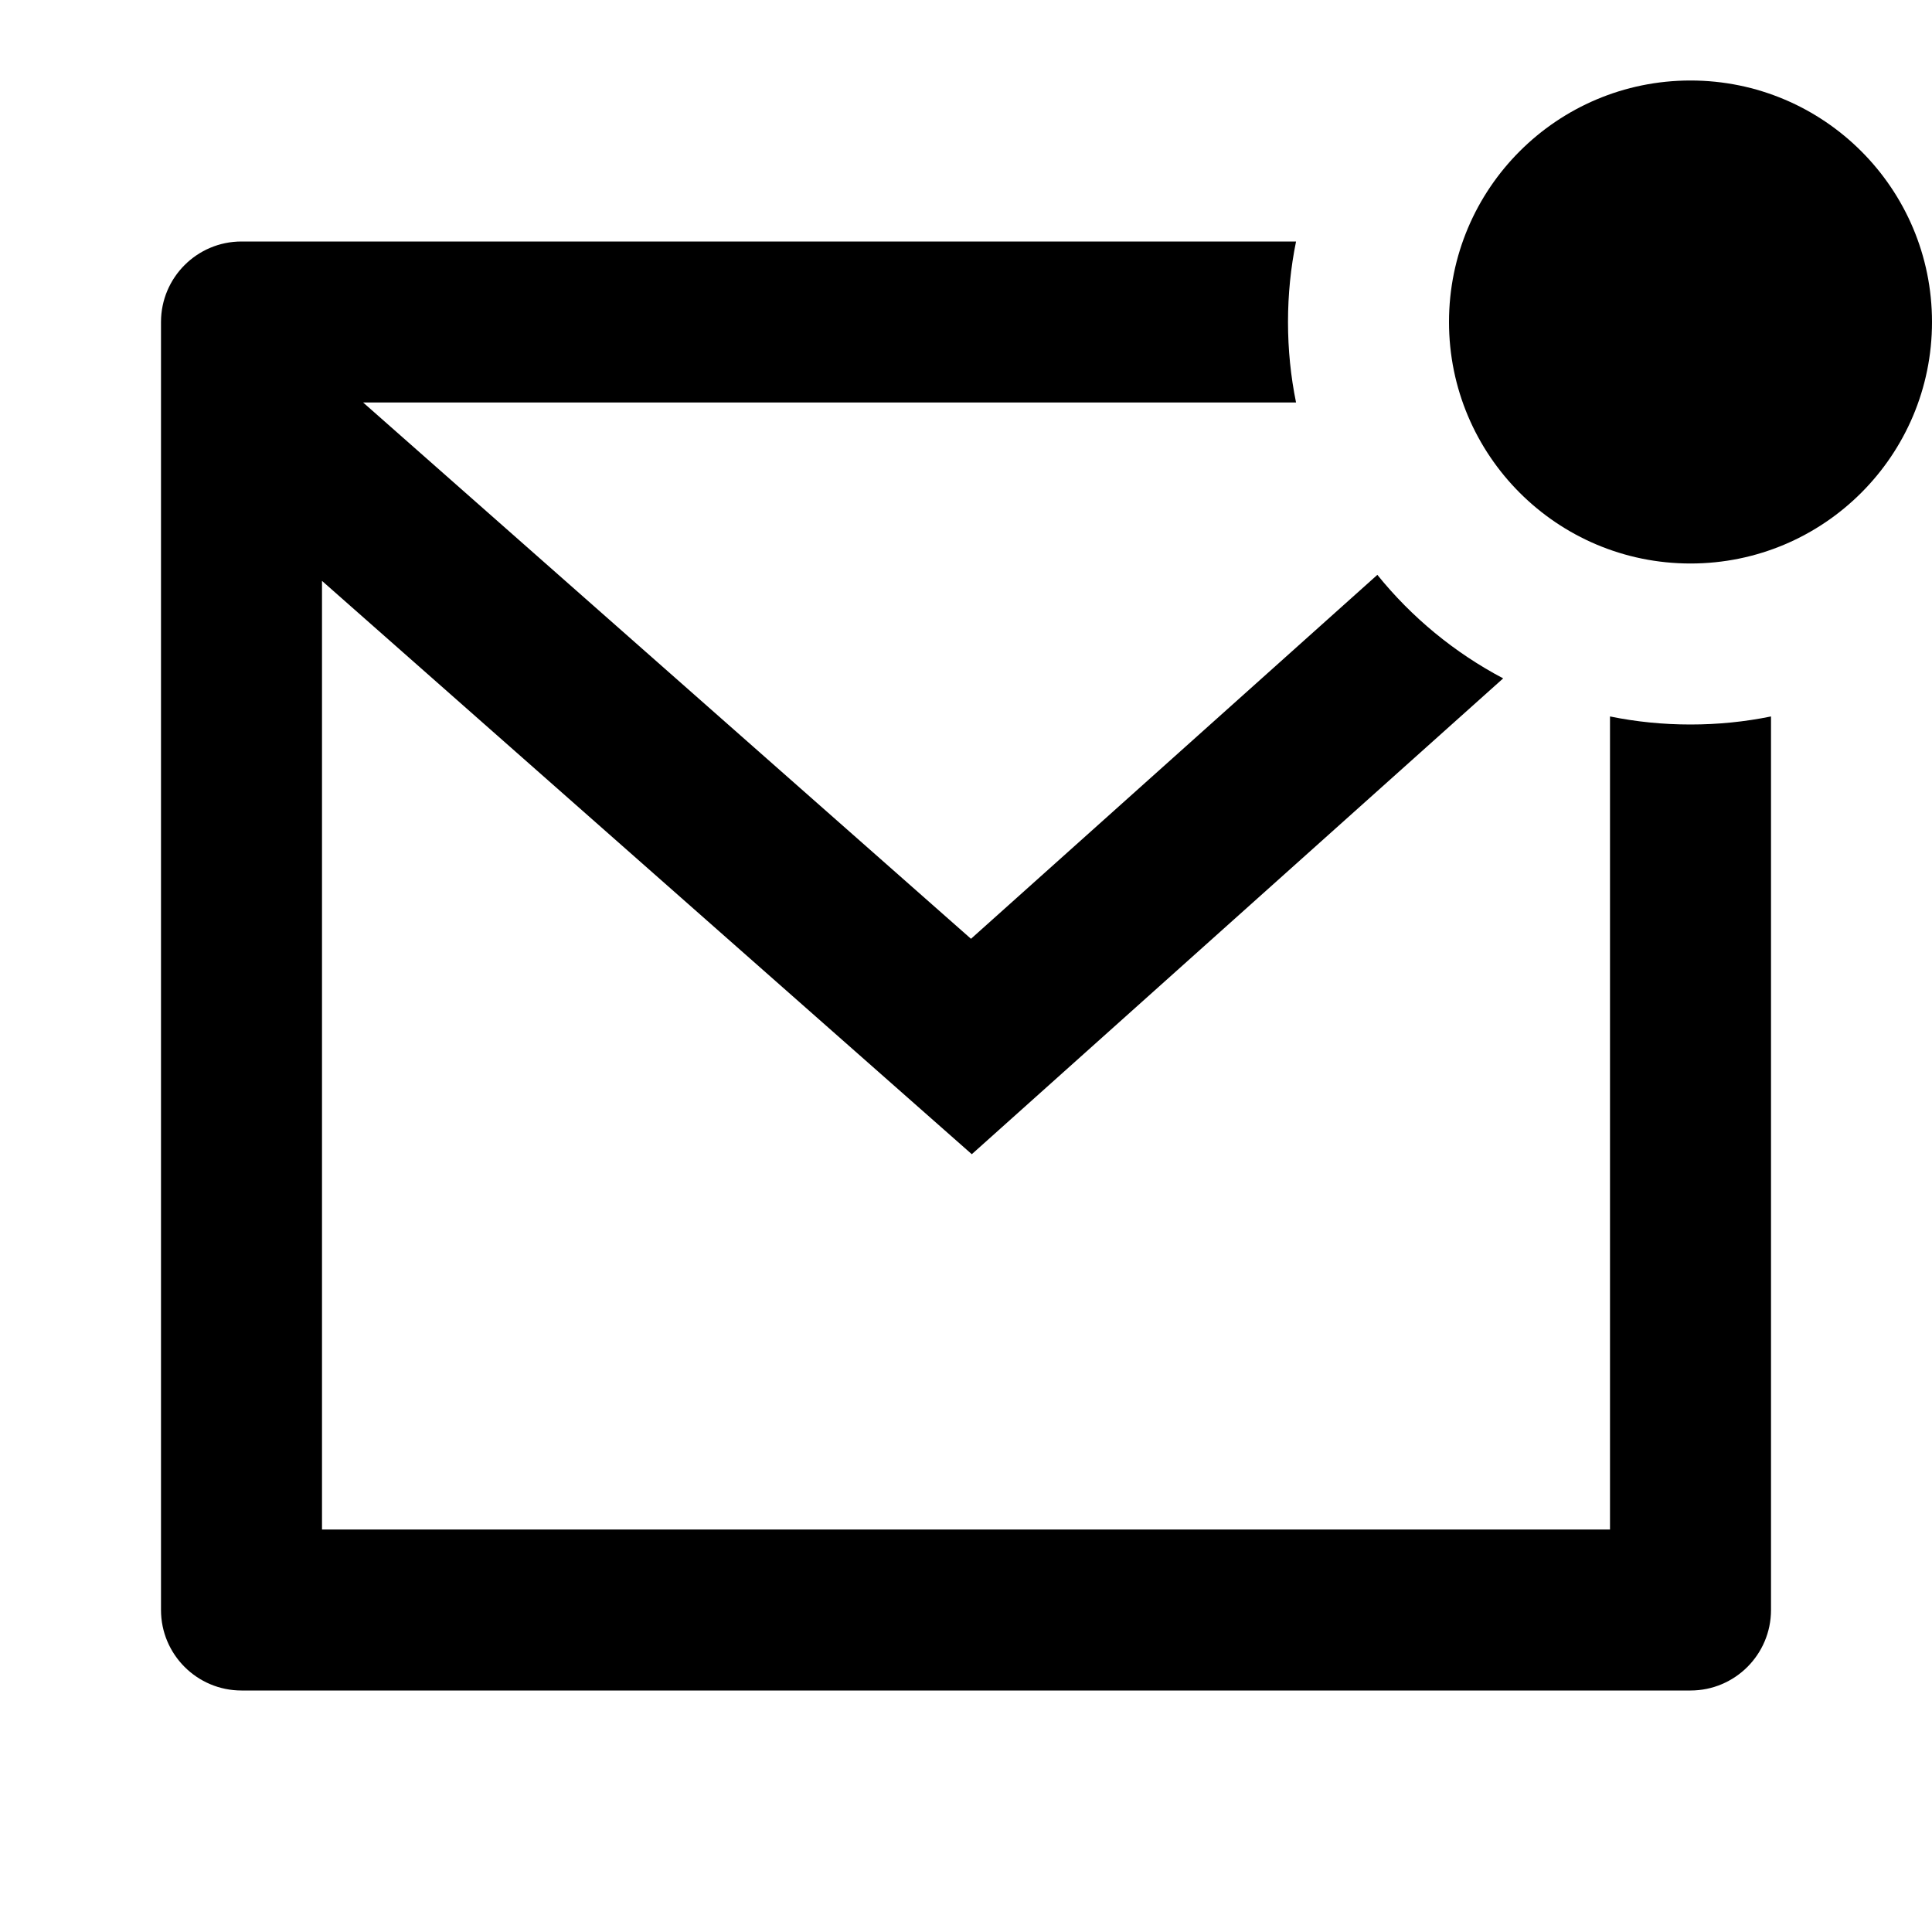
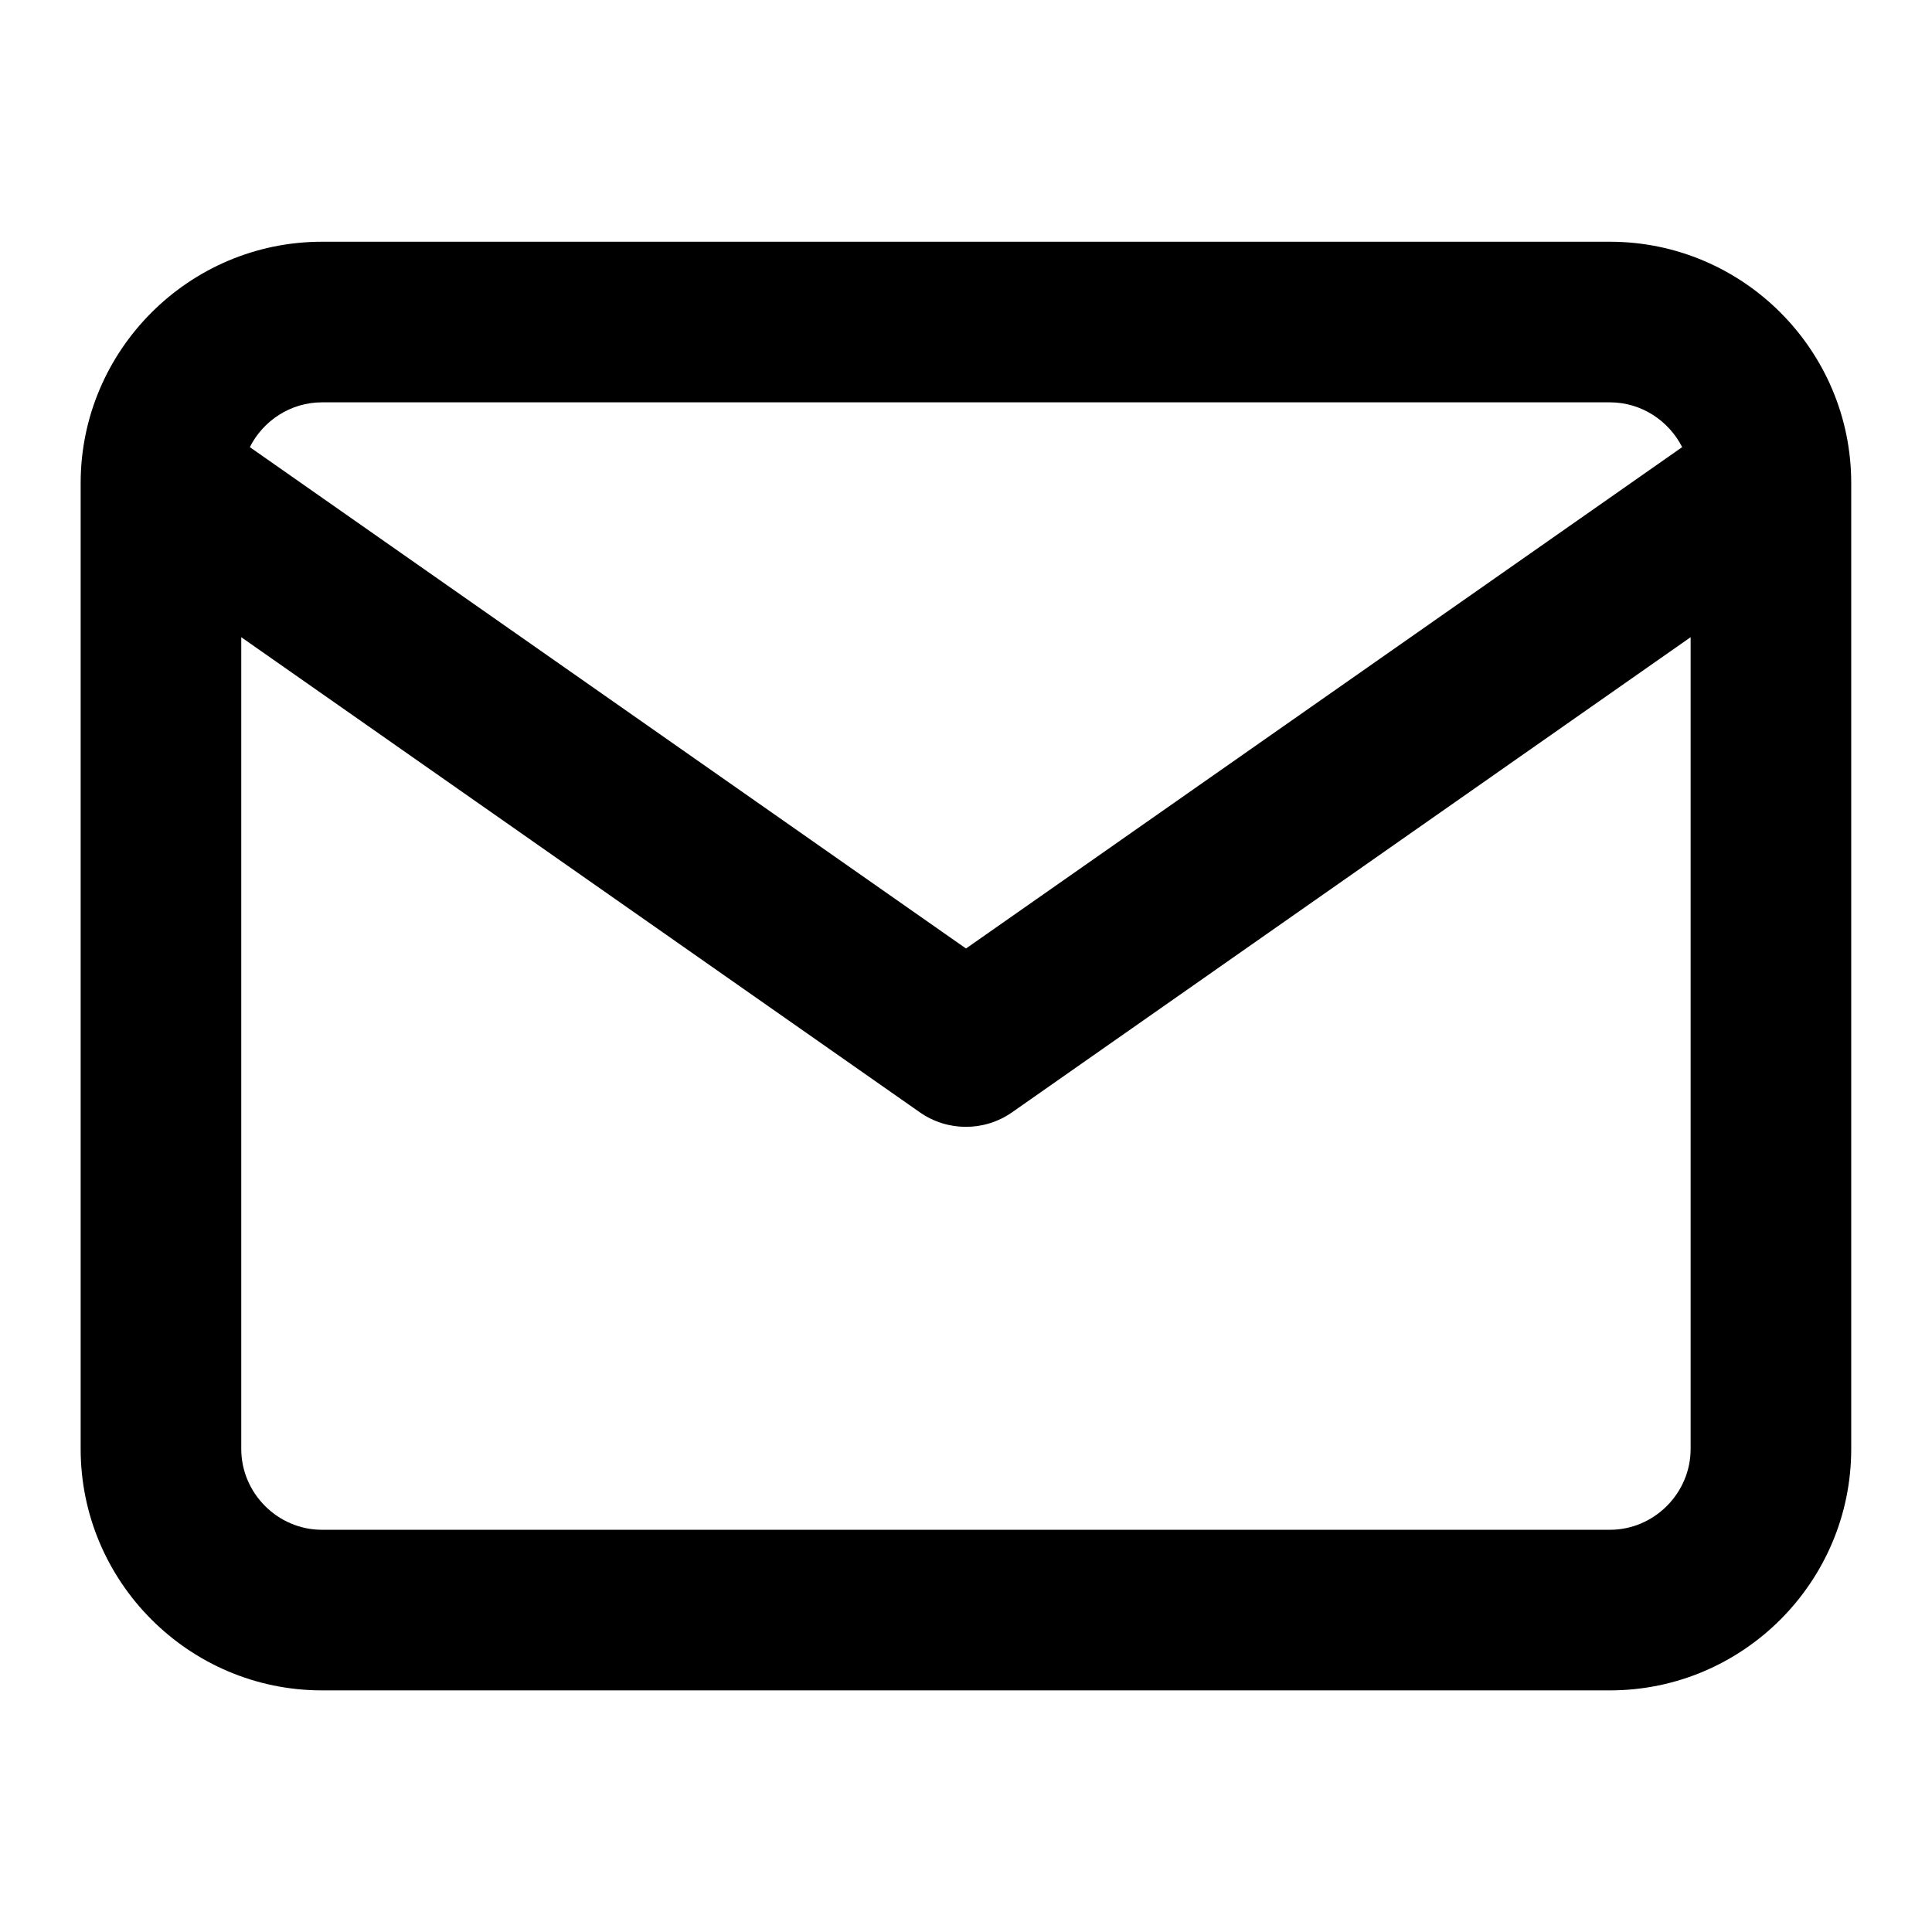
- <svg xmlns="http://www.w3.org/2000/svg" viewBox="0 0 24 24">
-   <path d="M16.1 3C16.034 3.323 16 3.658 16 4C16 4.342 16.034 4.677 16.1 5H4.511L12.062 11.662L17.11 7.141C17.536 7.669 18.068 8.108 18.673 8.427L12.072 14.338L4 7.216V19H20V8.9C20.323 8.966 20.657 9 21 9C21.343 9 21.677 8.966 22 8.9V20C22 20.552 21.552 21 21 21H3C2.448 21 2 20.552 2 20V4C2 3.448 2.448 3 3 3H16.1ZM21 1C22.657 1 24 2.343 24 4C24 5.657 22.657 7 21 7C19.343 7 18 5.657 18 4C18 2.343 19.343 1 21 1Z" />
+ <svg xmlns="http://www.w3.org/2000/svg" width="16" height="16" viewBox="0 0 16 16">
+   <path d="M2.666 2.002H13.333C14.434 2.002 15.331 2.9 15.331 4V12C15.331 13.101 14.434 13.999 13.333 13.999H2.666C1.566 13.999 0.668 13.101 0.668 12V4C0.668 2.9 1.566 2.002 2.666 2.002ZM2.069 3.703L8 7.855L13.931 3.703C13.82 3.484 13.593 3.332 13.333 3.332H2.666C2.407 3.332 2.179 3.484 2.069 3.703ZM1.998 5.277L1.998 12C1.998 12.366 2.3 12.669 2.666 12.669H13.333C13.699 12.669 14.001 12.366 14.001 12V5.277L8.381 9.212C8.152 9.372 7.847 9.372 7.618 9.212L1.998 5.277Z" />
</svg>
